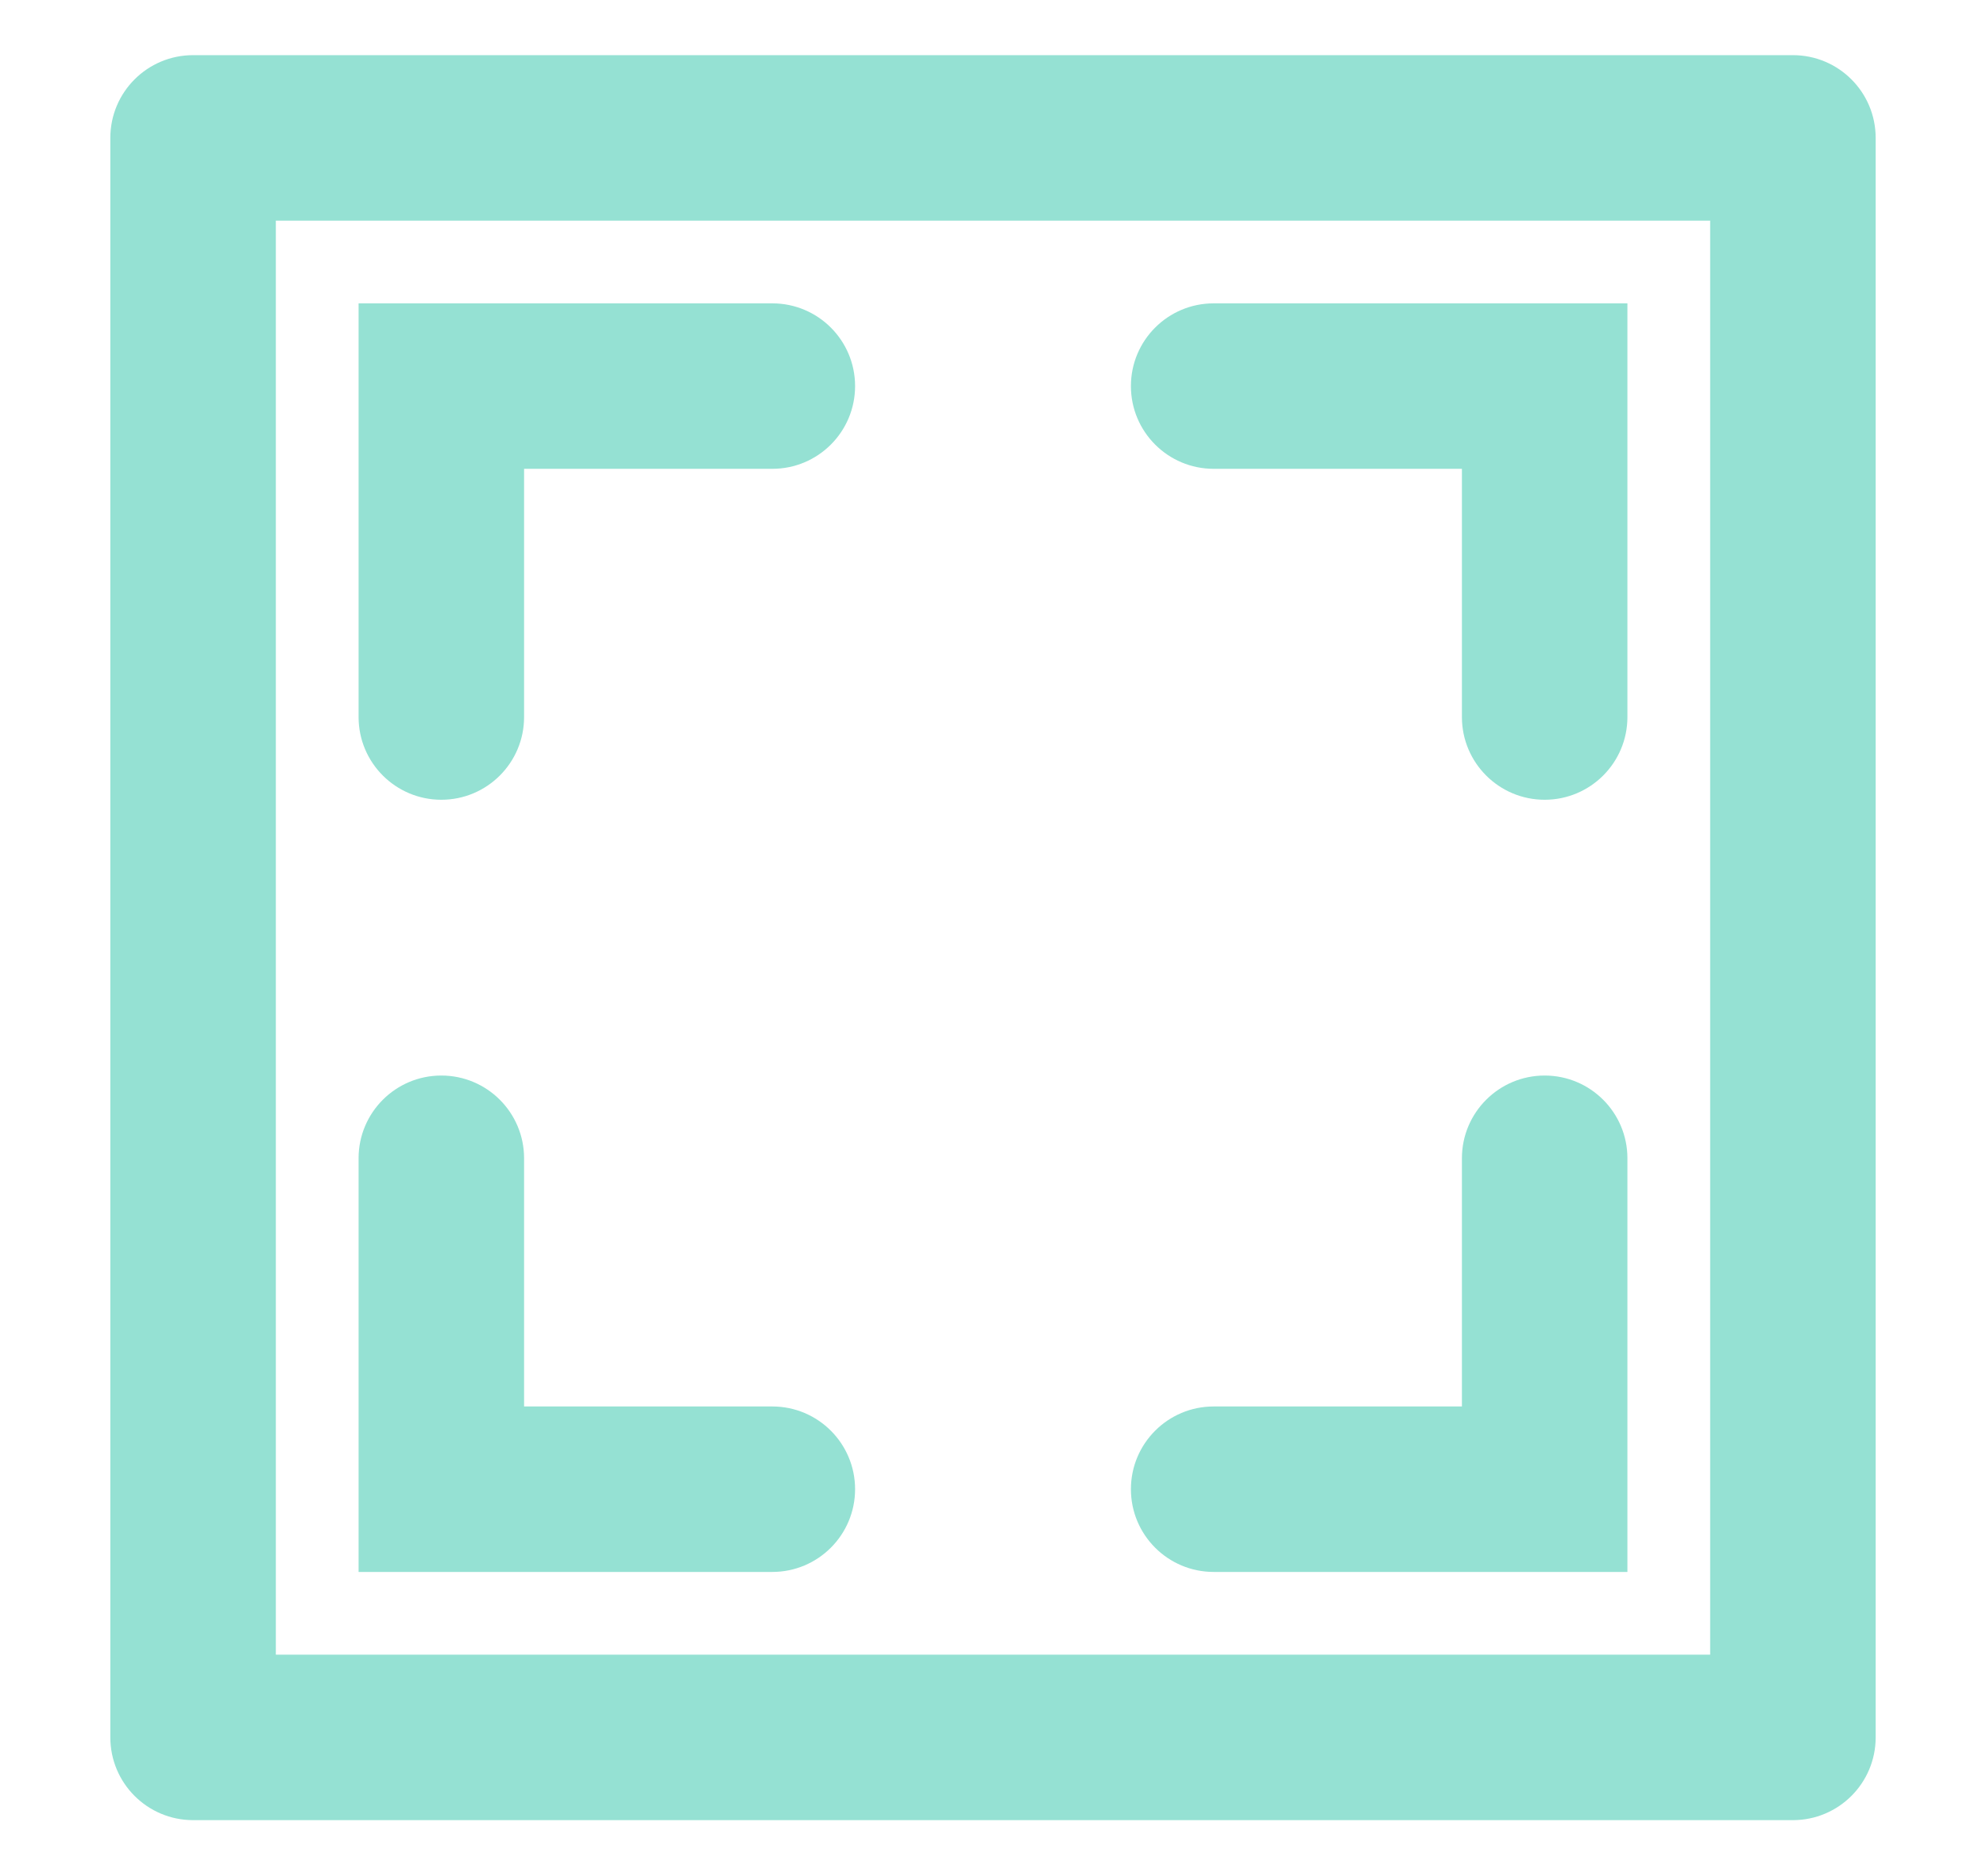
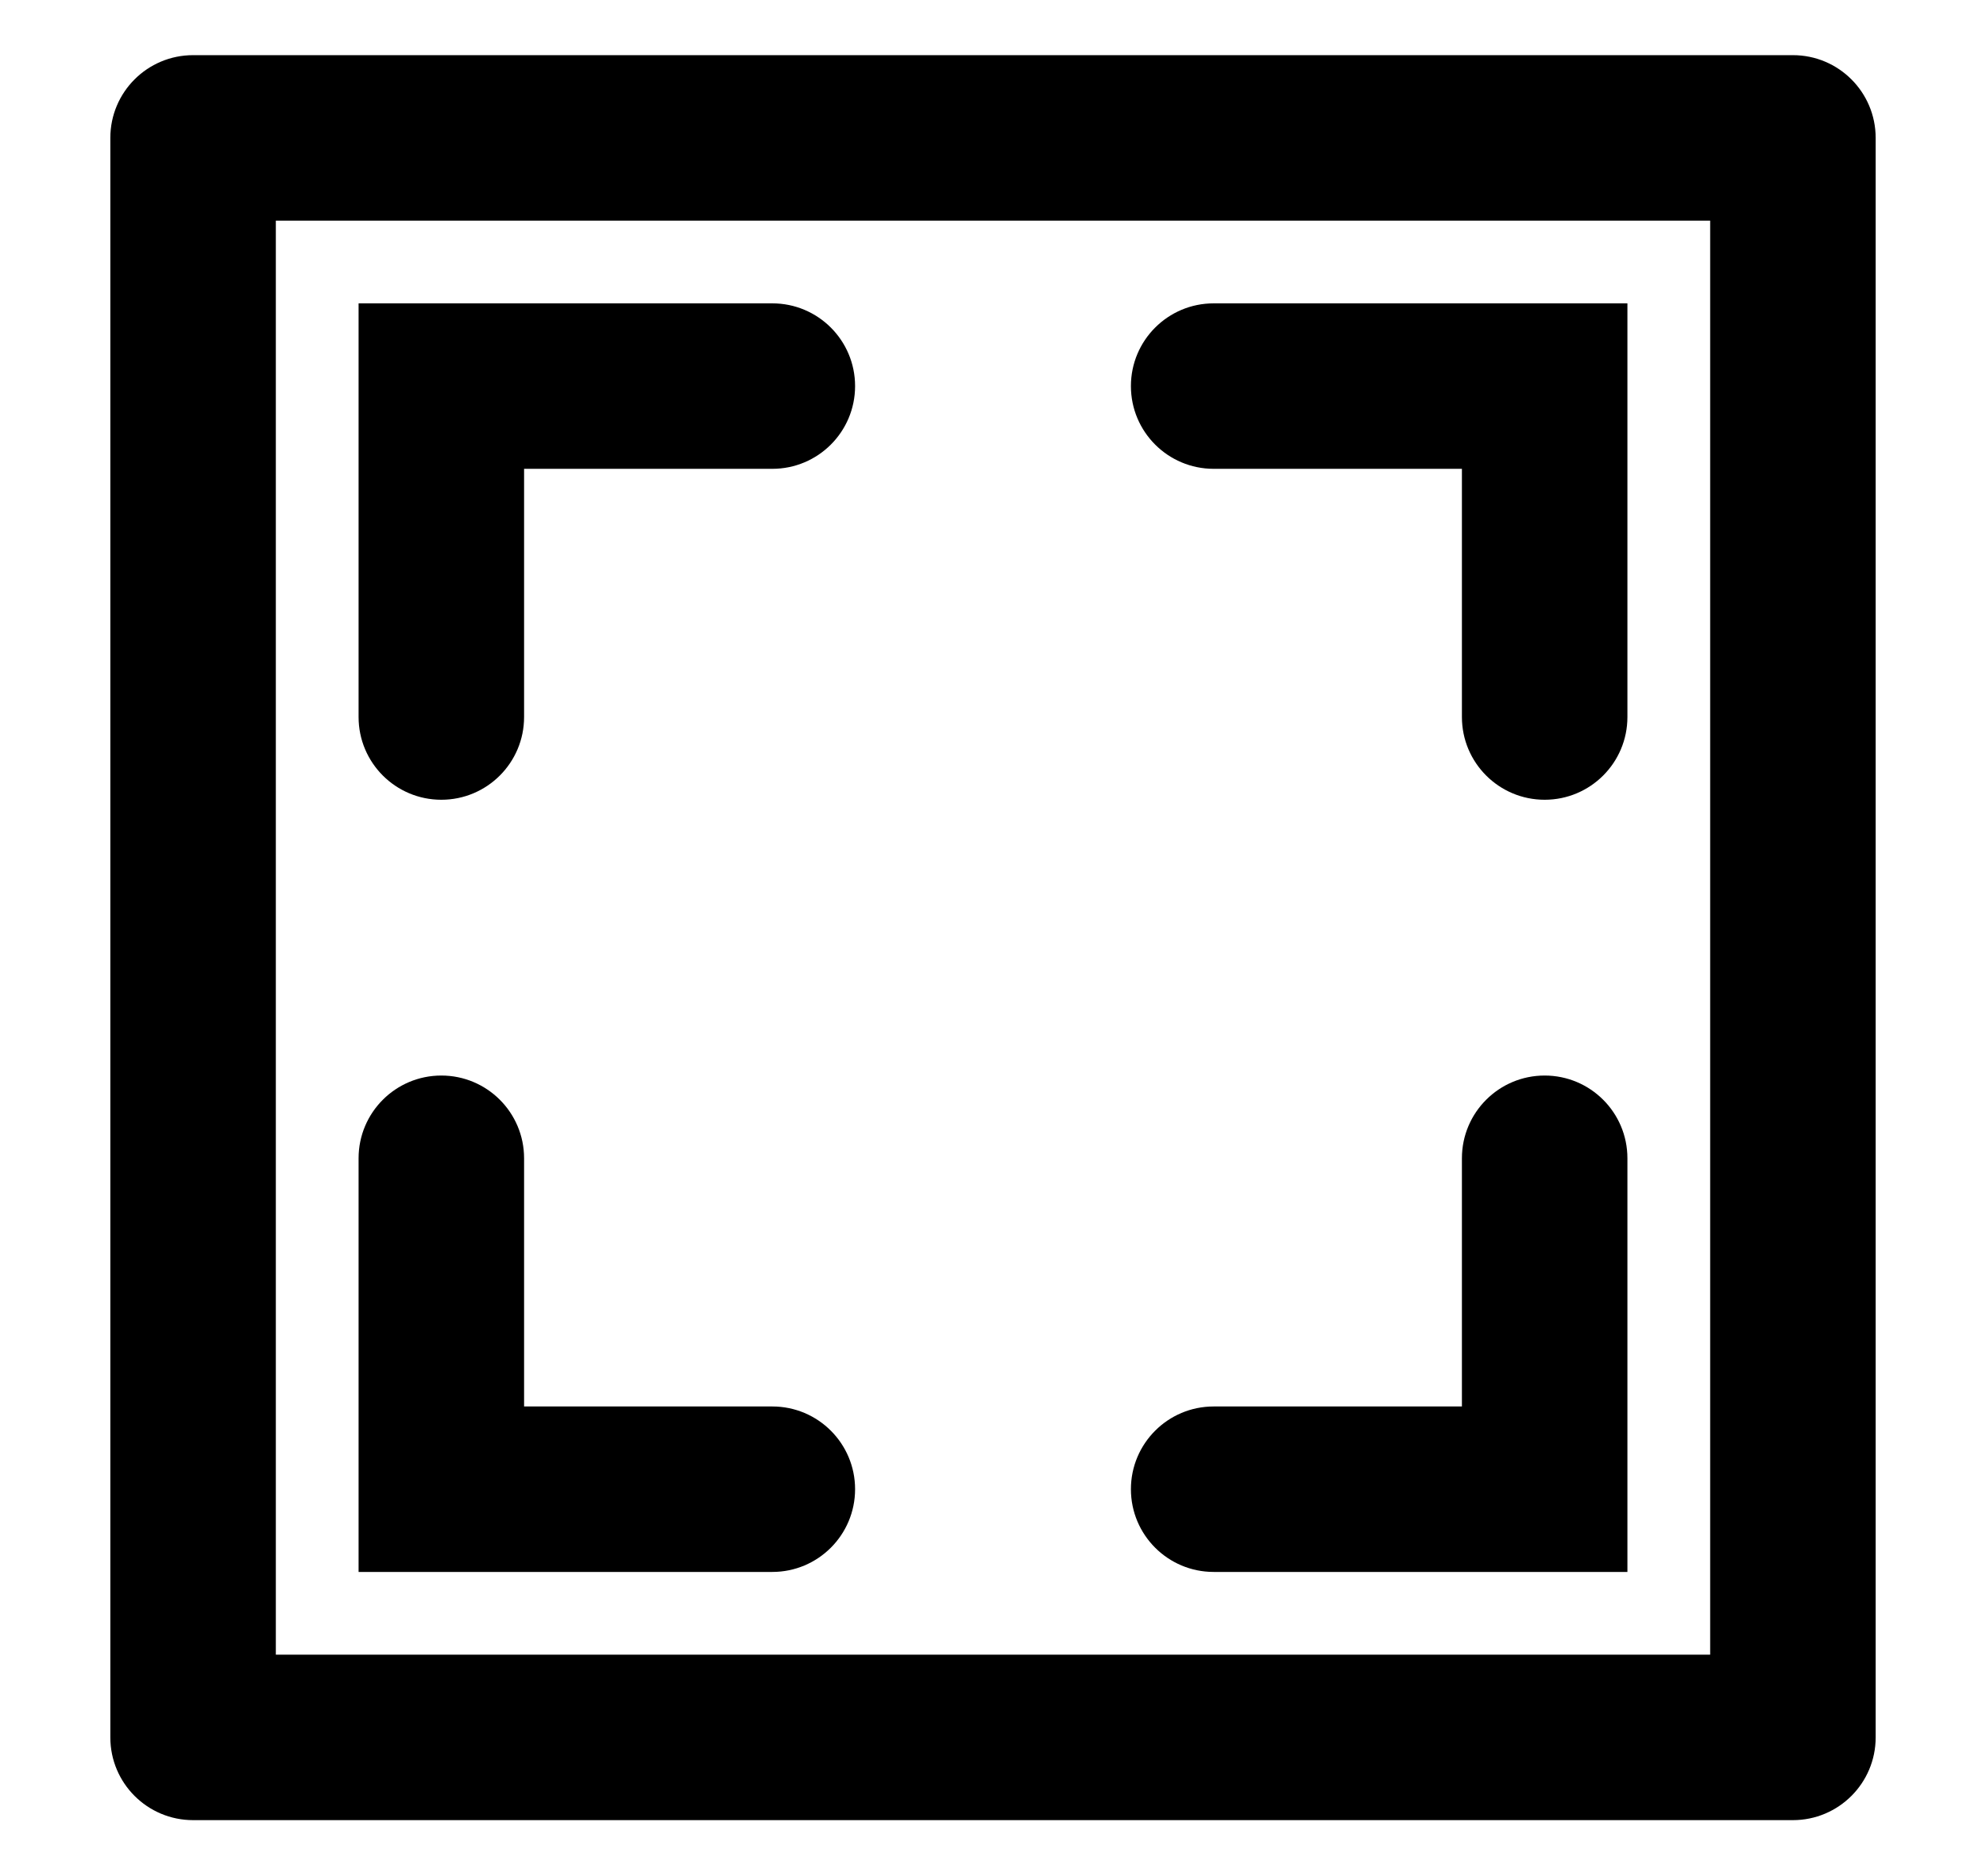
- <svg xmlns="http://www.w3.org/2000/svg" width="36" height="34">
-   <path fill="#95E1D3" paint-order="stroke fill markers" fill-rule="evenodd" d="M32.5 33h-29A1.5 1.5 0 0 1 2 31.5v-29A1.5 1.5 0 0 1 3.5 1h29A1.5 1.5 0 0 1 34 2.5v29a1.5 1.5 0 0 1-1.5 1.5zM31 4H5v26h26V4zM8.5 5.5H14a1.5 1.5 0 0 1 0 3H9.5V13a1.5 1.5 0 1 1-3 0V7.5v-2h2zM6.5 21a1.5 1.5 0 1 1 3 0v4.5H14a1.5 1.5 0 1 1 0 3H8.5h-2v-2V21zM22 5.5h7.5V13a1.5 1.5 0 1 1-3 0V8.5H22a1.5 1.5 0 1 1 0-3zm0 20h4.5V21a1.5 1.5 0 0 1 3 0v7.5h-2H22a1.5 1.5 0 0 1 0-3z" />
+ <svg xmlns="http://www.w3.org/2000/svg" viewBox="0 0 36 34">
+   <path d="M32.5 33h-29A1.5 1.5 0 0 1 2 31.5v-29A1.5 1.5 0 0 1 3.5 1h29A1.5 1.5 0 0 1 34 2.5v29a1.5 1.5 0 0 1-1.5 1.5zM31 4H5v26h26V4zM8.5 5.5H14a1.5 1.5 0 0 1 0 3H9.5V13a1.5 1.5 0 1 1-3 0V7.5v-2h2zM6.5 21a1.5 1.5 0 1 1 3 0v4.5H14a1.5 1.5 0 1 1 0 3H8.5h-2v-2V21zM22 5.5h7.5V13a1.5 1.5 0 1 1-3 0V8.5H22a1.5 1.5 0 1 1 0-3zm0 20h4.5V21a1.5 1.5 0 0 1 3 0v7.5h-2H22a1.5 1.5 0 0 1 0-3z" />
</svg>
